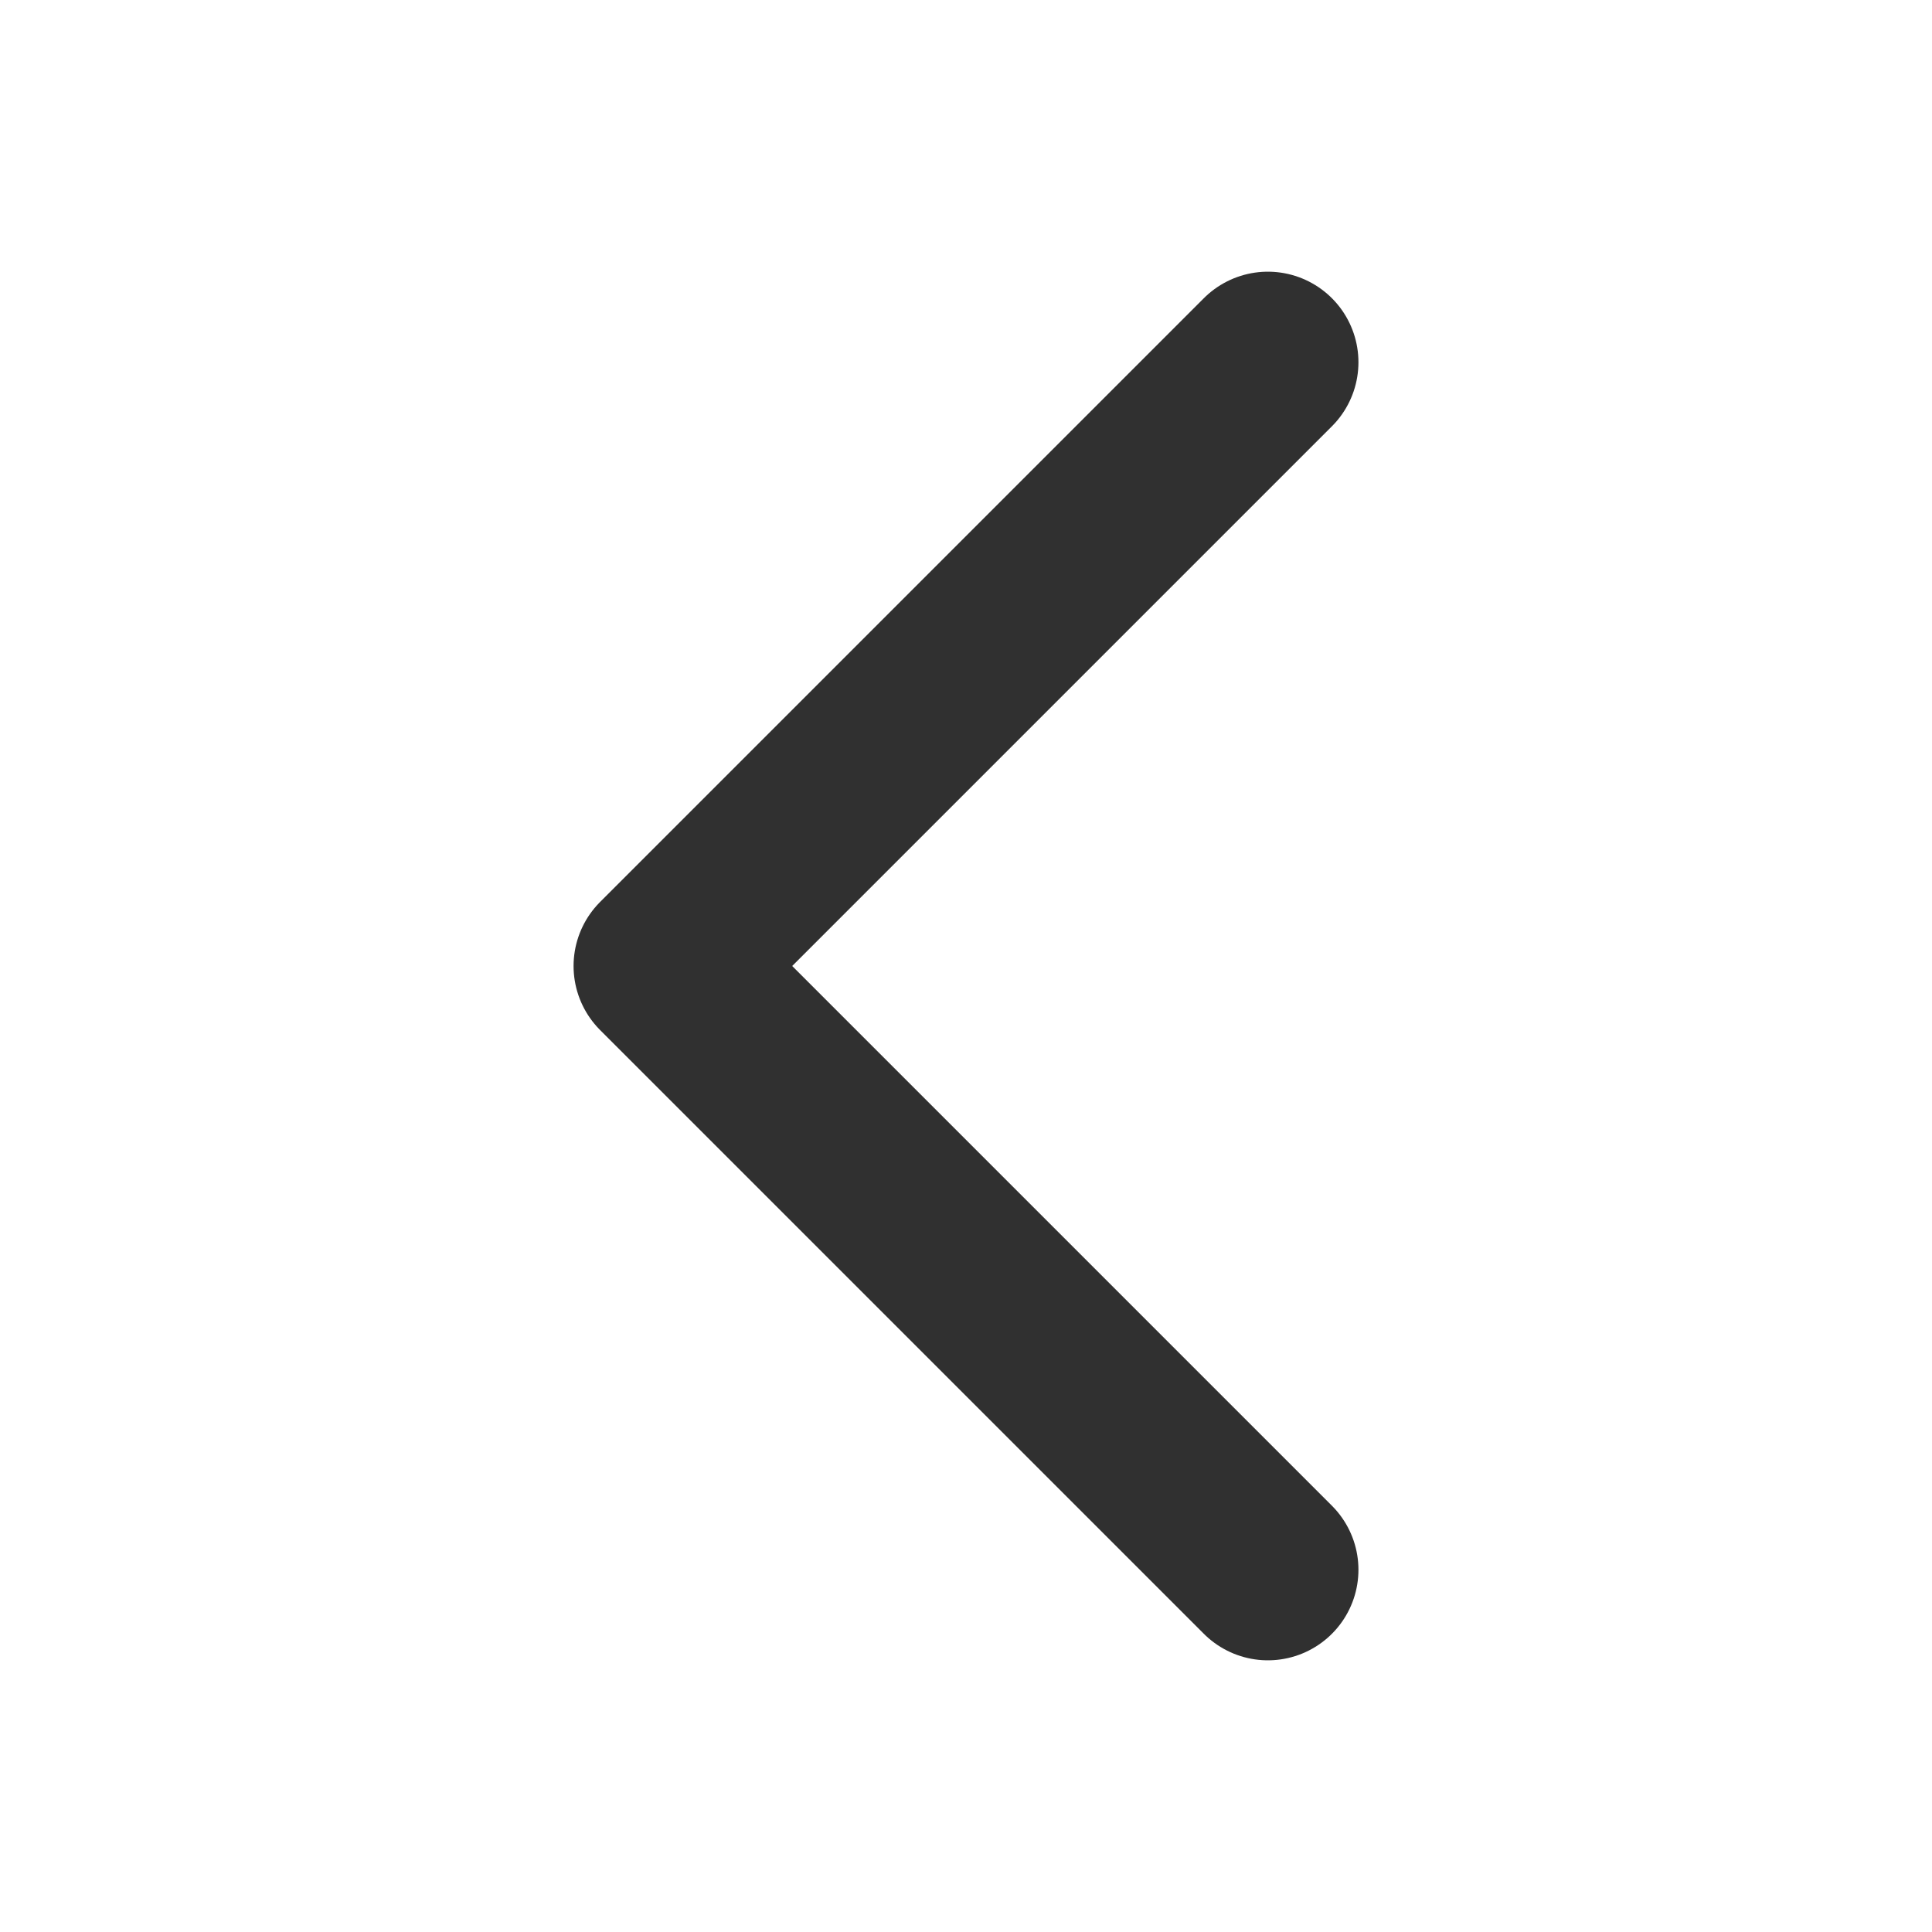
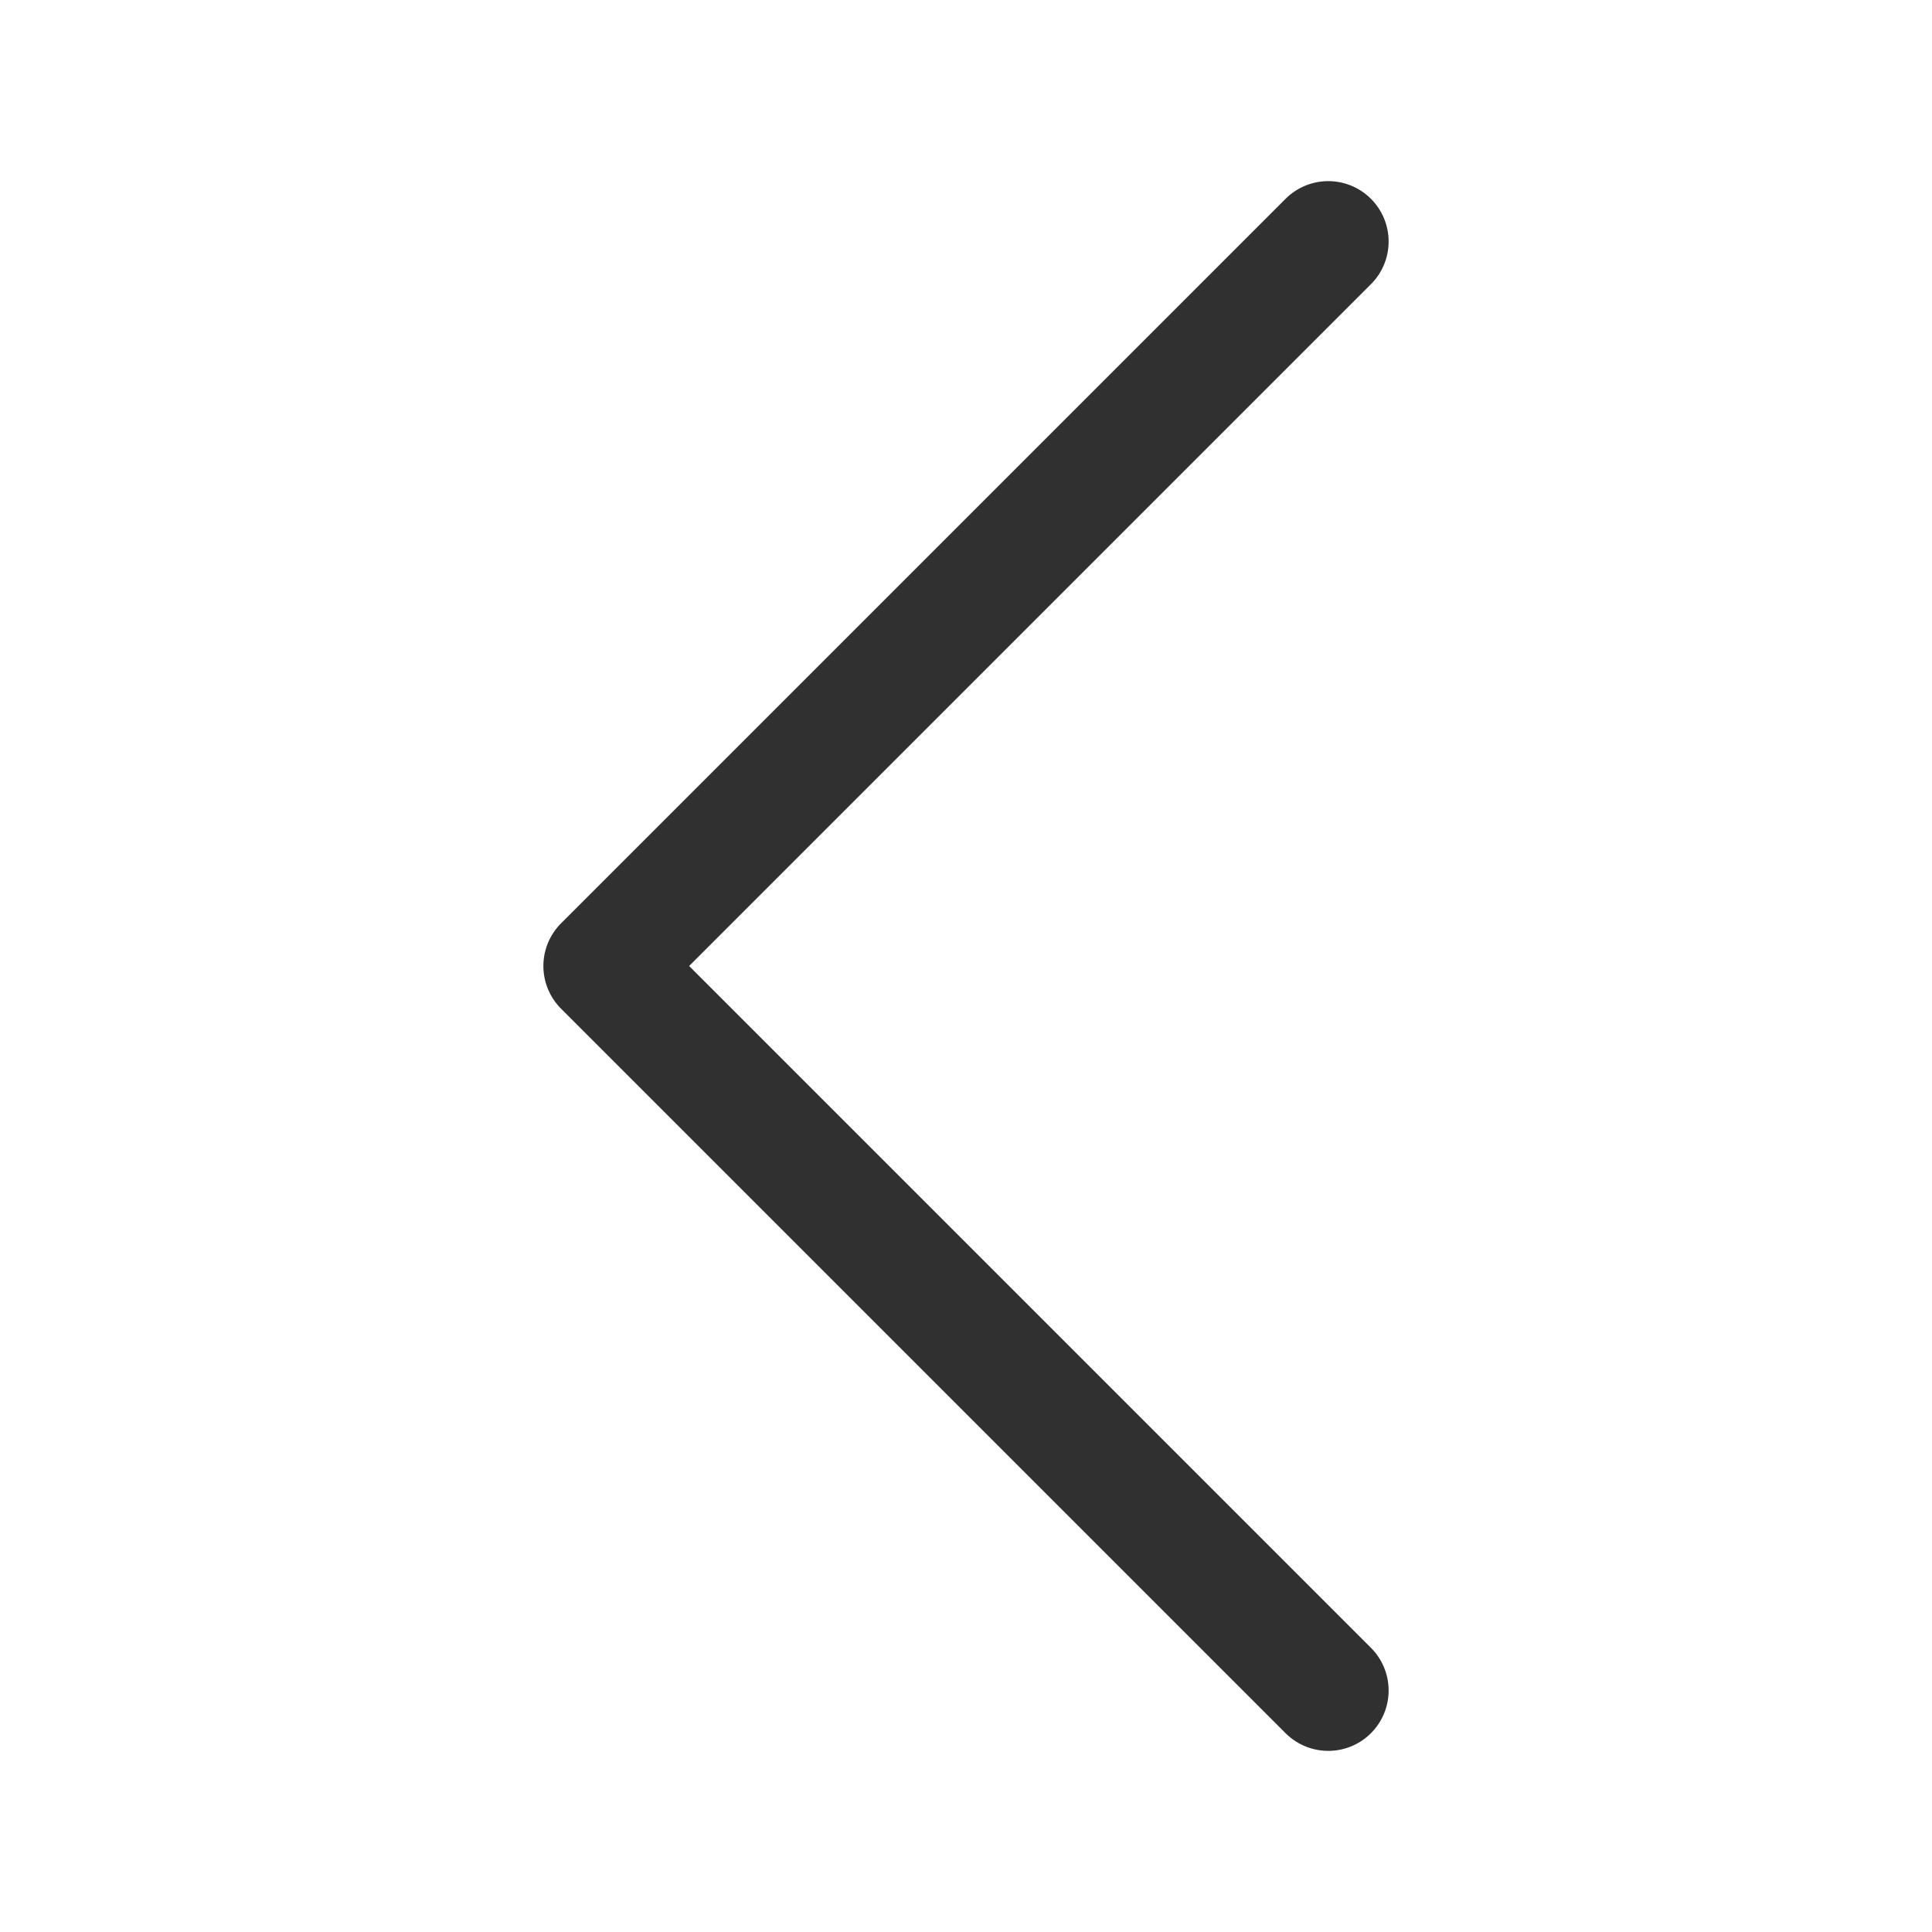
<svg xmlns="http://www.w3.org/2000/svg" width="16px" height="16px" viewBox="0 0 16 16" version="1.1">
-   <polyline points="10.5 3 5.5 8 10.5 13" fill="none" stroke="#303030" stroke-width="1.5" stroke-linecap="round" stroke-linejoin="round" />
+   <polyline points="11 2 5 8 11 14" fill="none" stroke="#303030" stroke-width="1" stroke-linecap="round" stroke-linejoin="round" />
</svg>
